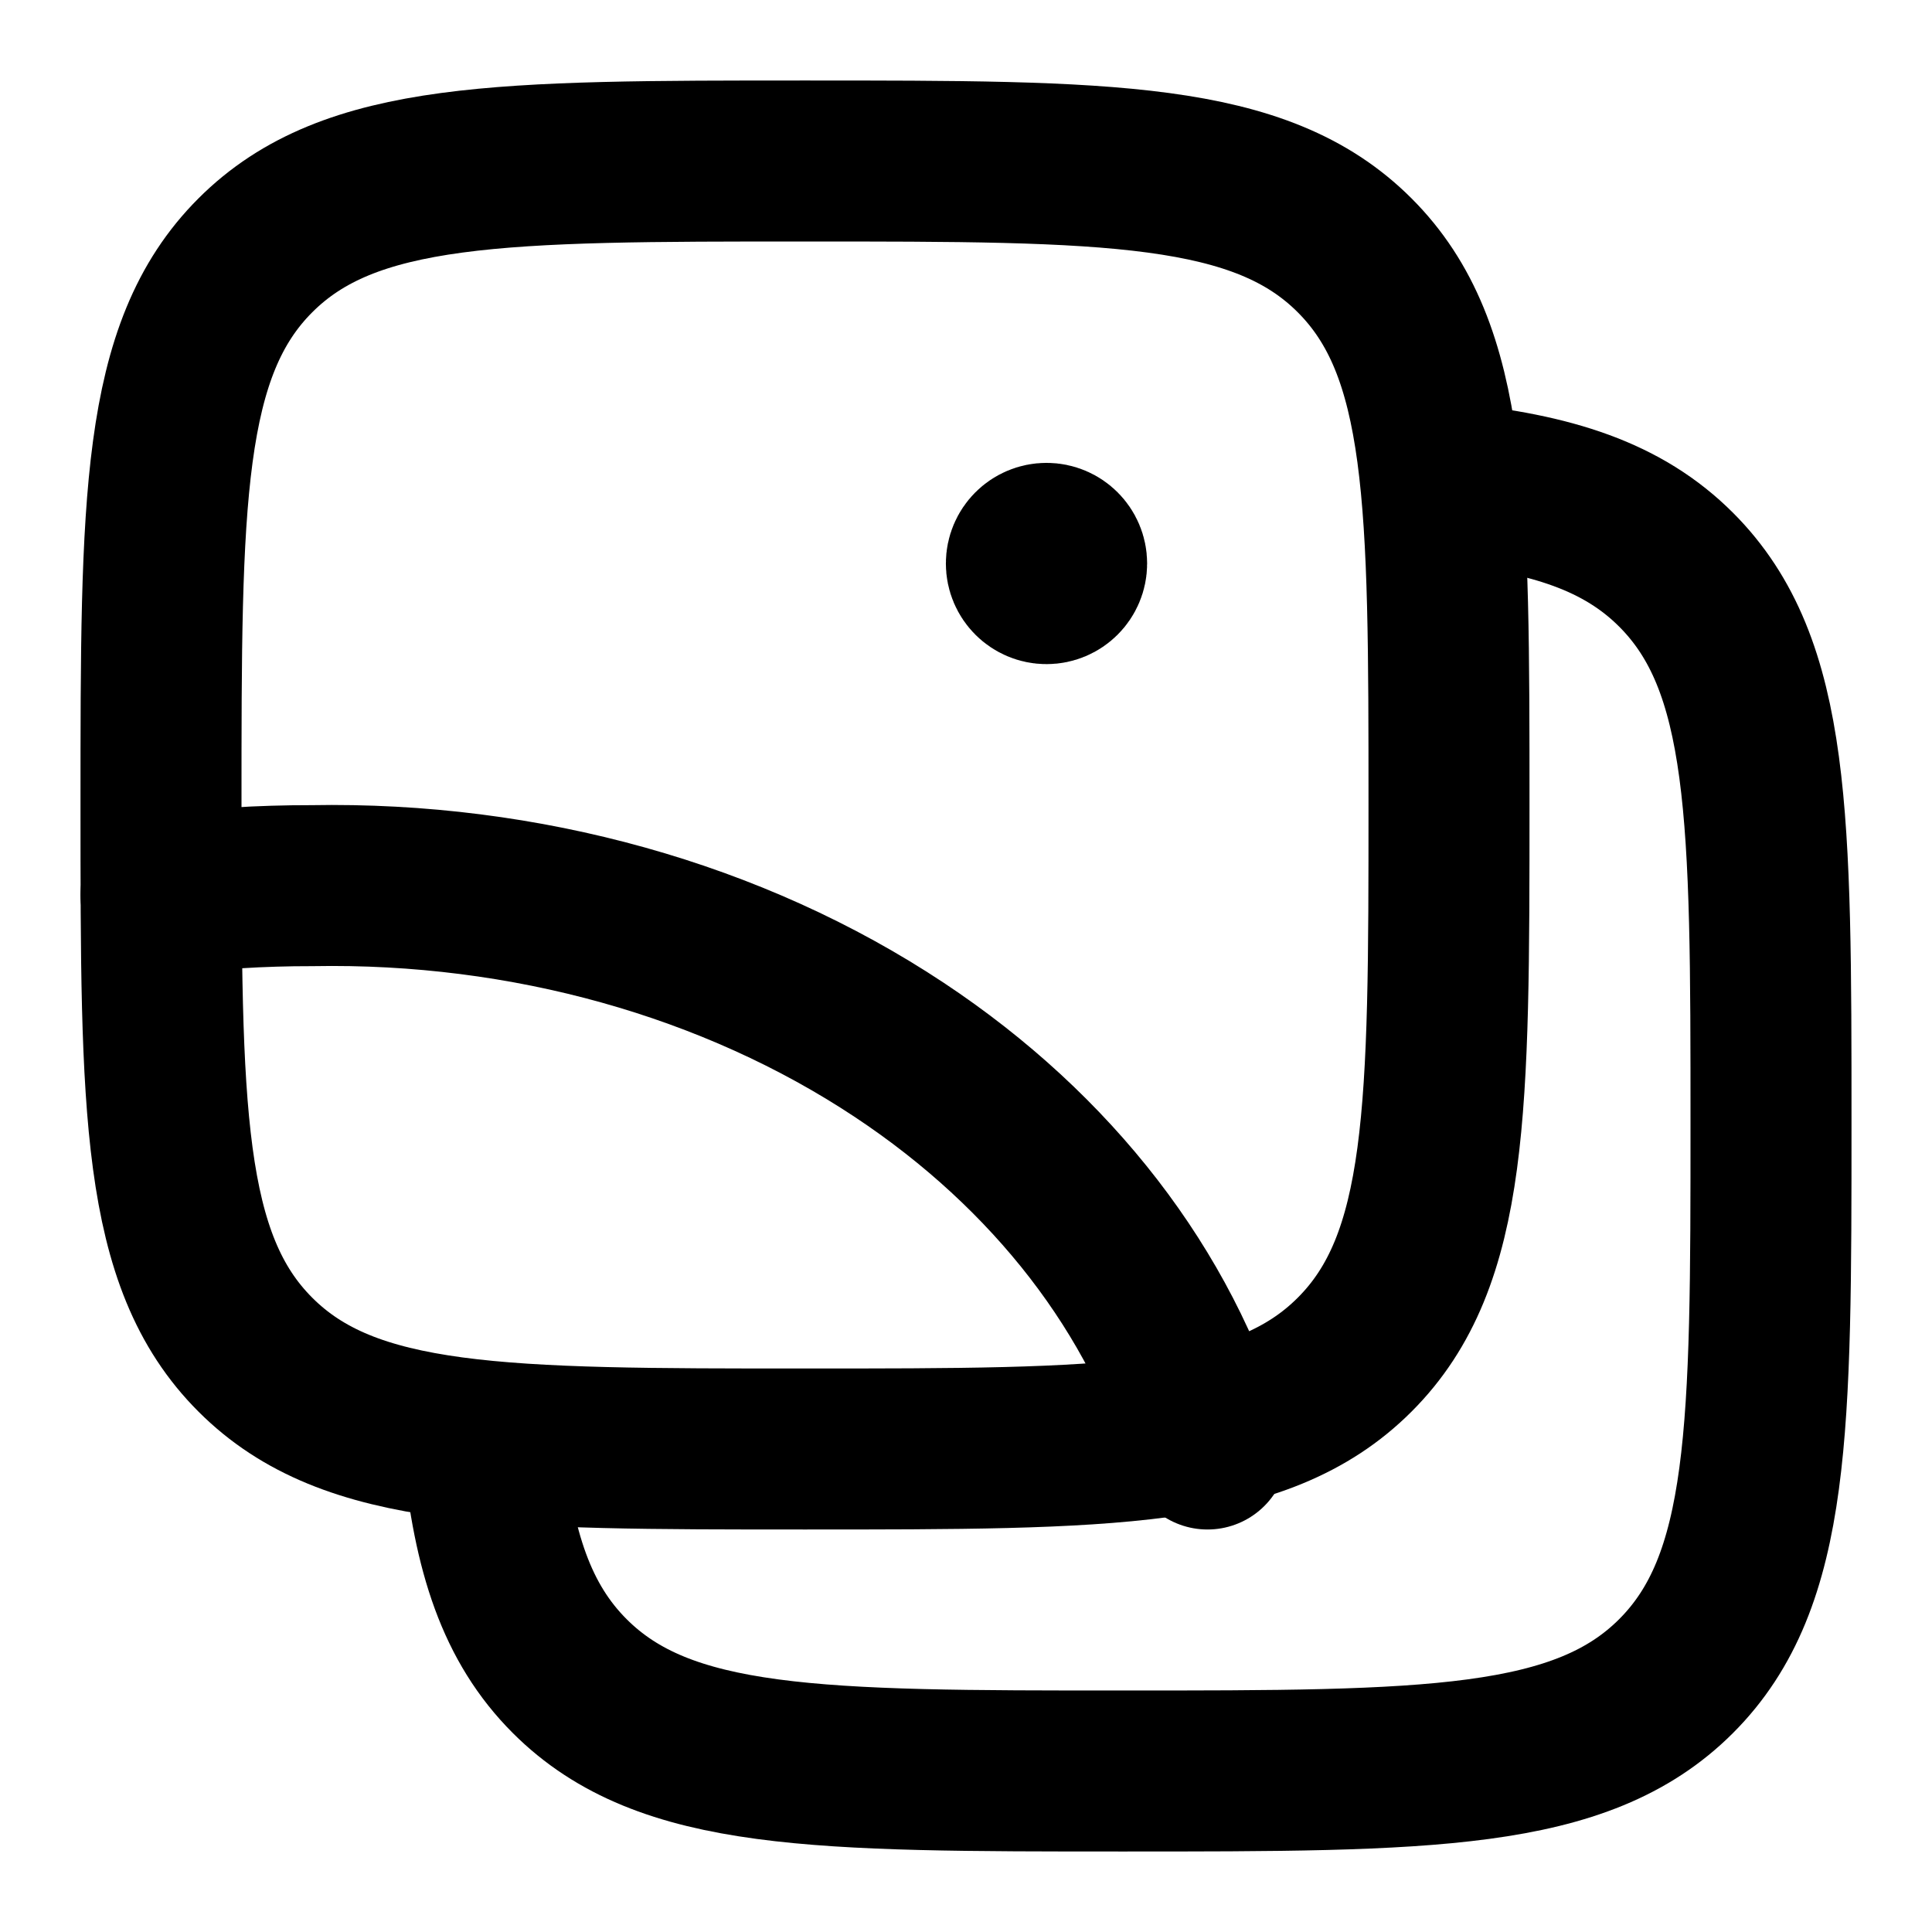
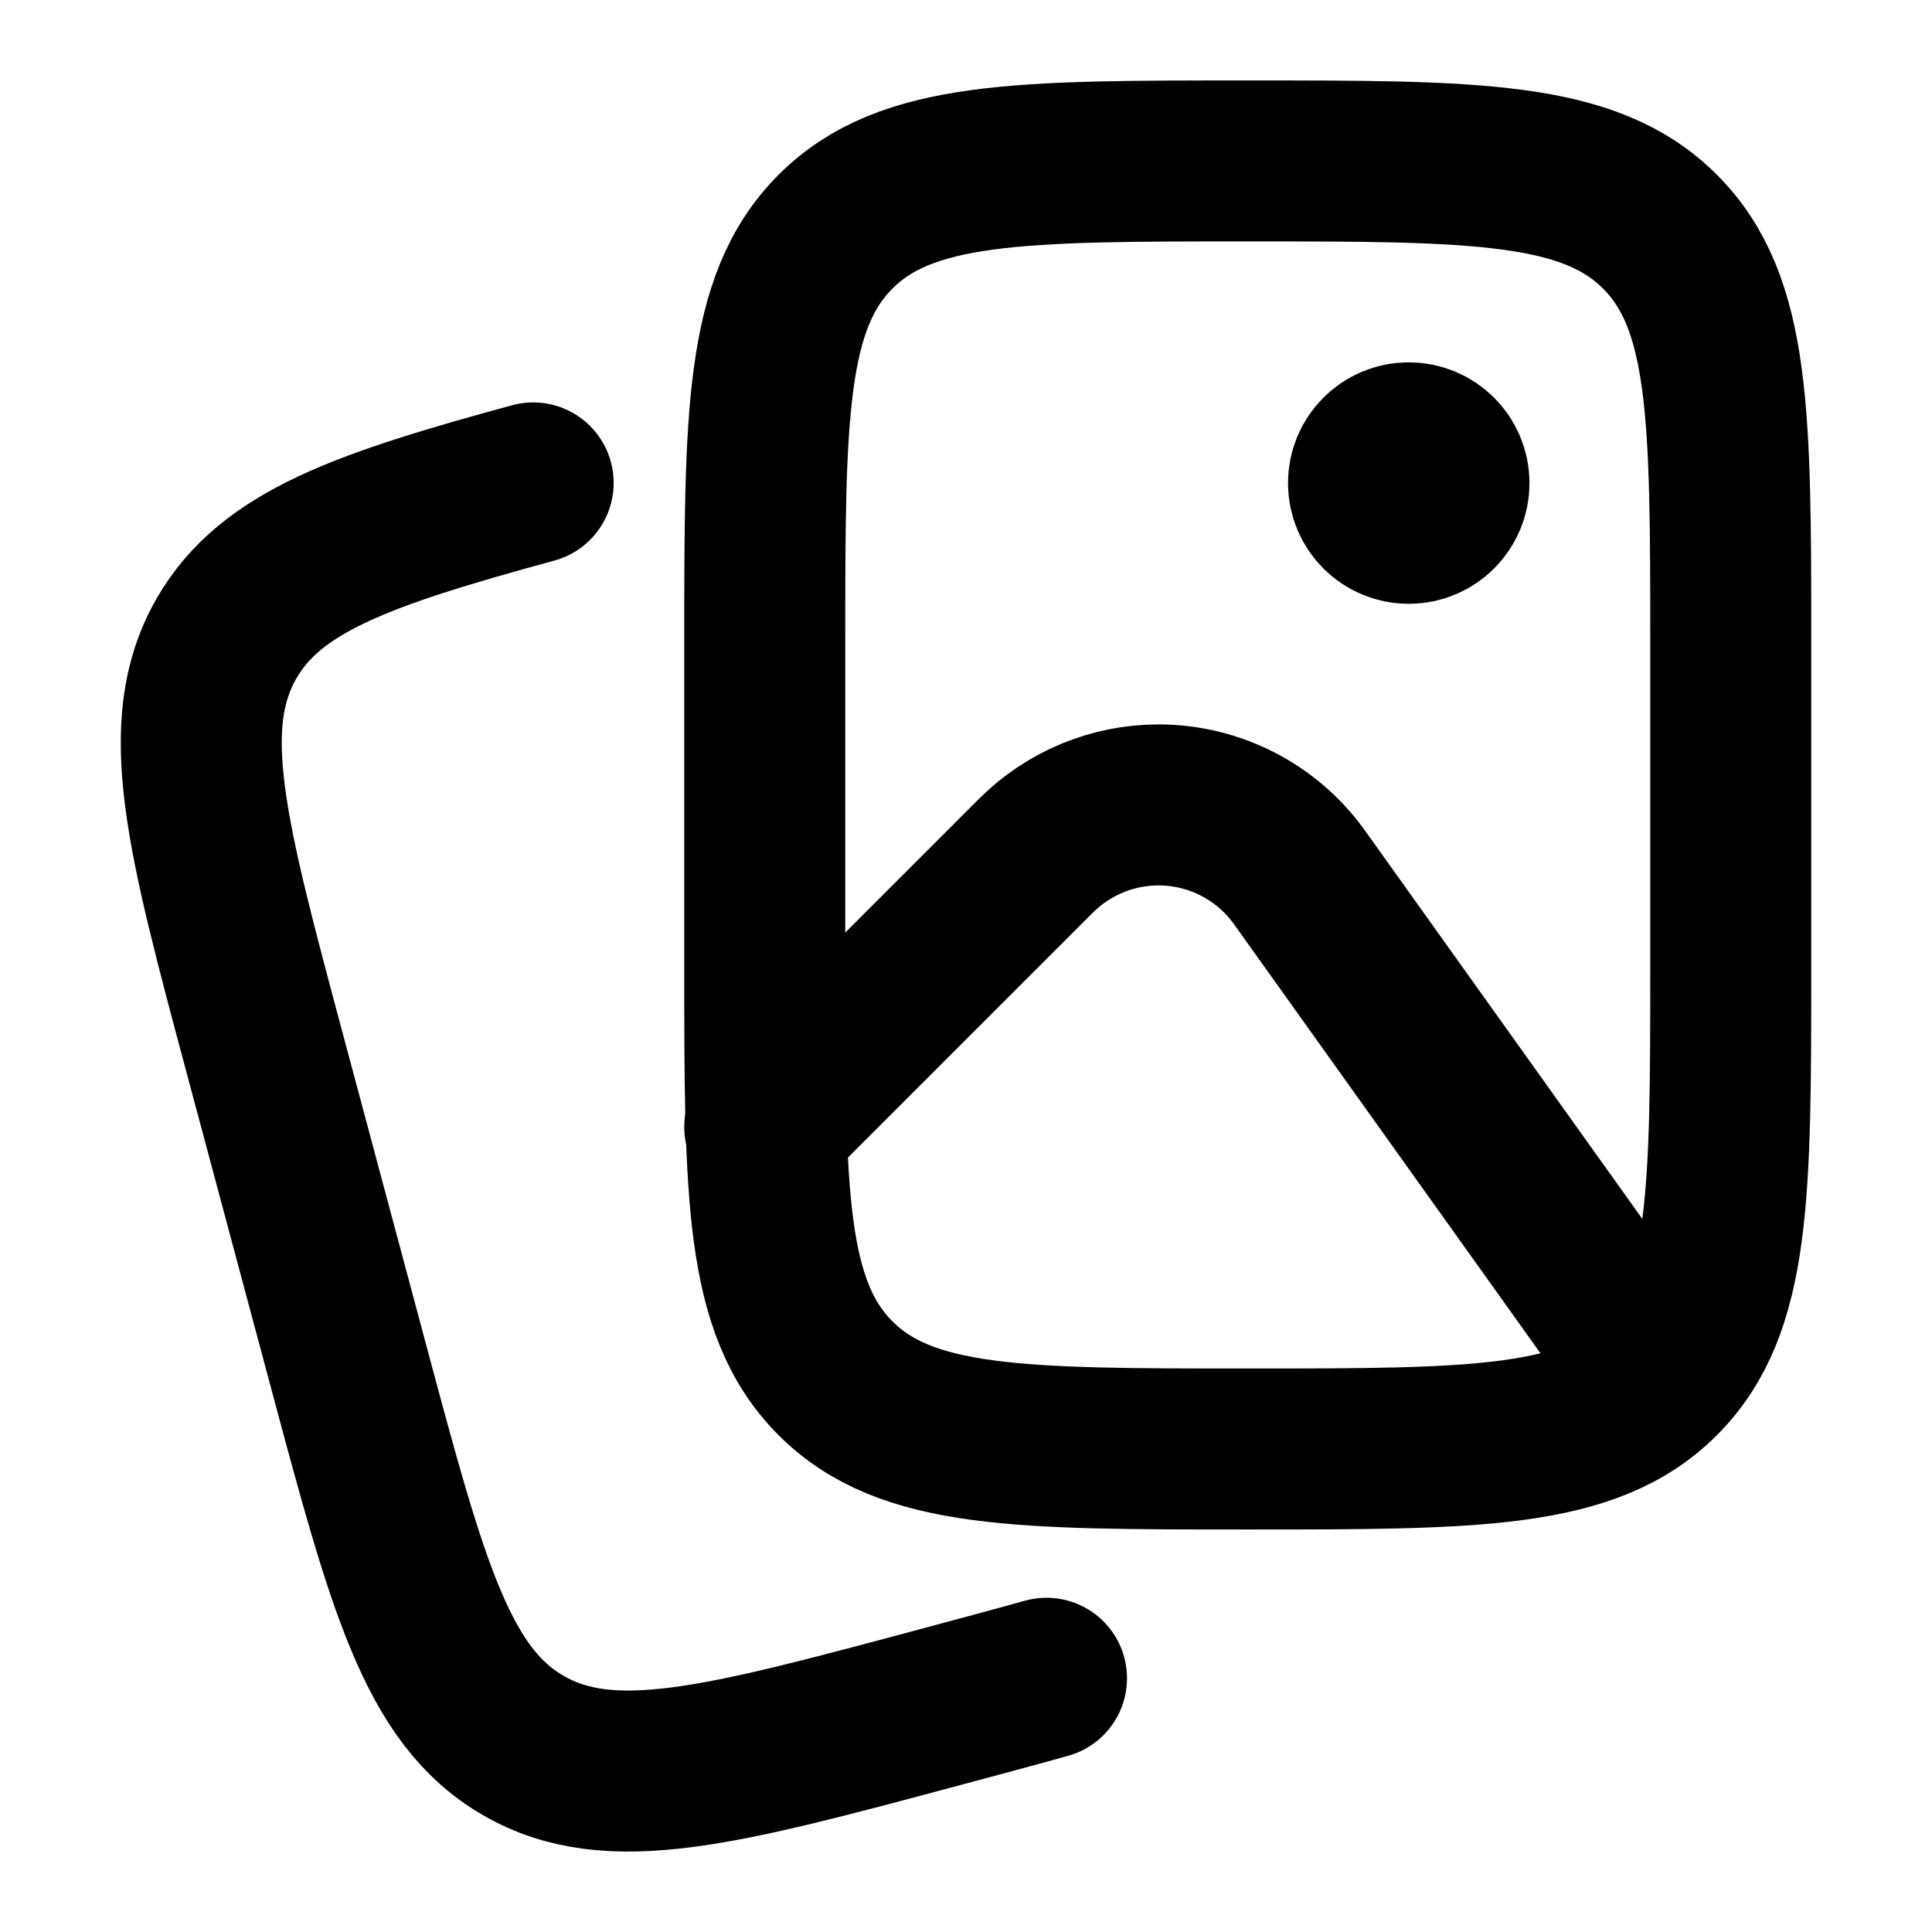
<svg xmlns="http://www.w3.org/2000/svg" width="24" height="24" viewBox="0 0 24 24" fill="none" stroke="currentColor" stroke-width="2" stroke-linecap="round" stroke-linejoin="round">
-   <path d="M6 17.974C6.129 19.283 6.42 20.164 7.077 20.821C8.256 22 10.154 22 13.949 22C17.744 22 19.642 22 20.821 20.821C22 19.642 22 17.744 22 13.949C22 10.154 22 8.256 20.821 7.077C20.164 6.42 19.283 6.129 17.974 6" stroke="currentColor" stroke-width="2" />
-   <path d="M2 10C2 6.229 2 4.343 3.172 3.172C4.343 2 6.229 2 10 2C13.771 2 15.657 2 16.828 3.172C18 4.343 18 6.229 18 10C18 13.771 18 15.657 16.828 16.828C15.657 18 13.771 18 10 18C6.229 18 4.343 18 3.172 16.828C2 15.657 2 13.771 2 10Z" stroke="currentColor" stroke-width="2" />
-   <path d="M2 11.118C2.619 11.04 3.245 11.001 3.872 11.002C6.524 10.953 9.111 11.676 11.171 13.042C13.082 14.309 14.425 16.053 15 18" stroke="currentColor" stroke-linejoin="round" stroke-width="2" />
-   <path d="M13.125 7H13M13.25 7C13.25 7.138 13.138 7.25 13 7.25C12.862 7.25 12.75 7.138 12.75 7C12.75 6.862 12.862 6.75 13 6.75C13.138 6.75 13.25 6.862 13.25 7Z" stroke="currentColor" stroke-linecap="round" stroke-width="2" />
+   <path d="M17.5 5.73V6.291M17.78 6.001H17.25M18 6.001C18 6.277 17.776 6.501 17.5 6.501C17.224 6.501 17 6.277 17 6.001C17 5.725 17.224 5.501 17.5 5.501C17.776 5.501 18 5.725 18 6.001Z" stroke="currentColor" stroke-linecap="round" stroke-linejoin="round" stroke-width="2" />
+   <path d="M9.5 7.999C9.5 5.171 9.5 3.757 10.379 2.878C11.257 1.999 12.672 1.999 15.5 1.999C18.328 1.999 19.743 1.999 20.621 2.878C21.5 3.757 21.5 5.171 21.5 7.999V11.999C21.5 14.828 21.5 16.242 20.621 17.121C19.743 18 18.328 18 15.5 18C12.672 18 11.257 18 10.379 17.121C9.5 16.242 9.5 14.828 9.5 11.999V7.999Z" stroke="currentColor" stroke-linecap="round" stroke-linejoin="round" stroke-width="2" />
+   <path d="M6.623 5.999C4.491 6.581 3.364 6.978 2.816 7.927C2.195 9.003 2.561 10.369 3.293 13.101L4.328 16.965C5.06 19.697 5.426 21.063 6.502 21.684C7.579 22.306 8.945 21.94 11.677 21.207C12.159 21.078 12.599 20.96 13 20.848" stroke="currentColor" stroke-linecap="round" stroke-linejoin="round" stroke-width="2" />
+   <path d="M9.5 13.999L12.869 10.63C13.273 10.226 13.821 9.999 14.392 9.999C15.087 9.999 15.74 10.335 16.144 10.901L20.5 17" stroke="currentColor" stroke-linecap="round" stroke-linejoin="round" stroke-width="2" />
</svg>
